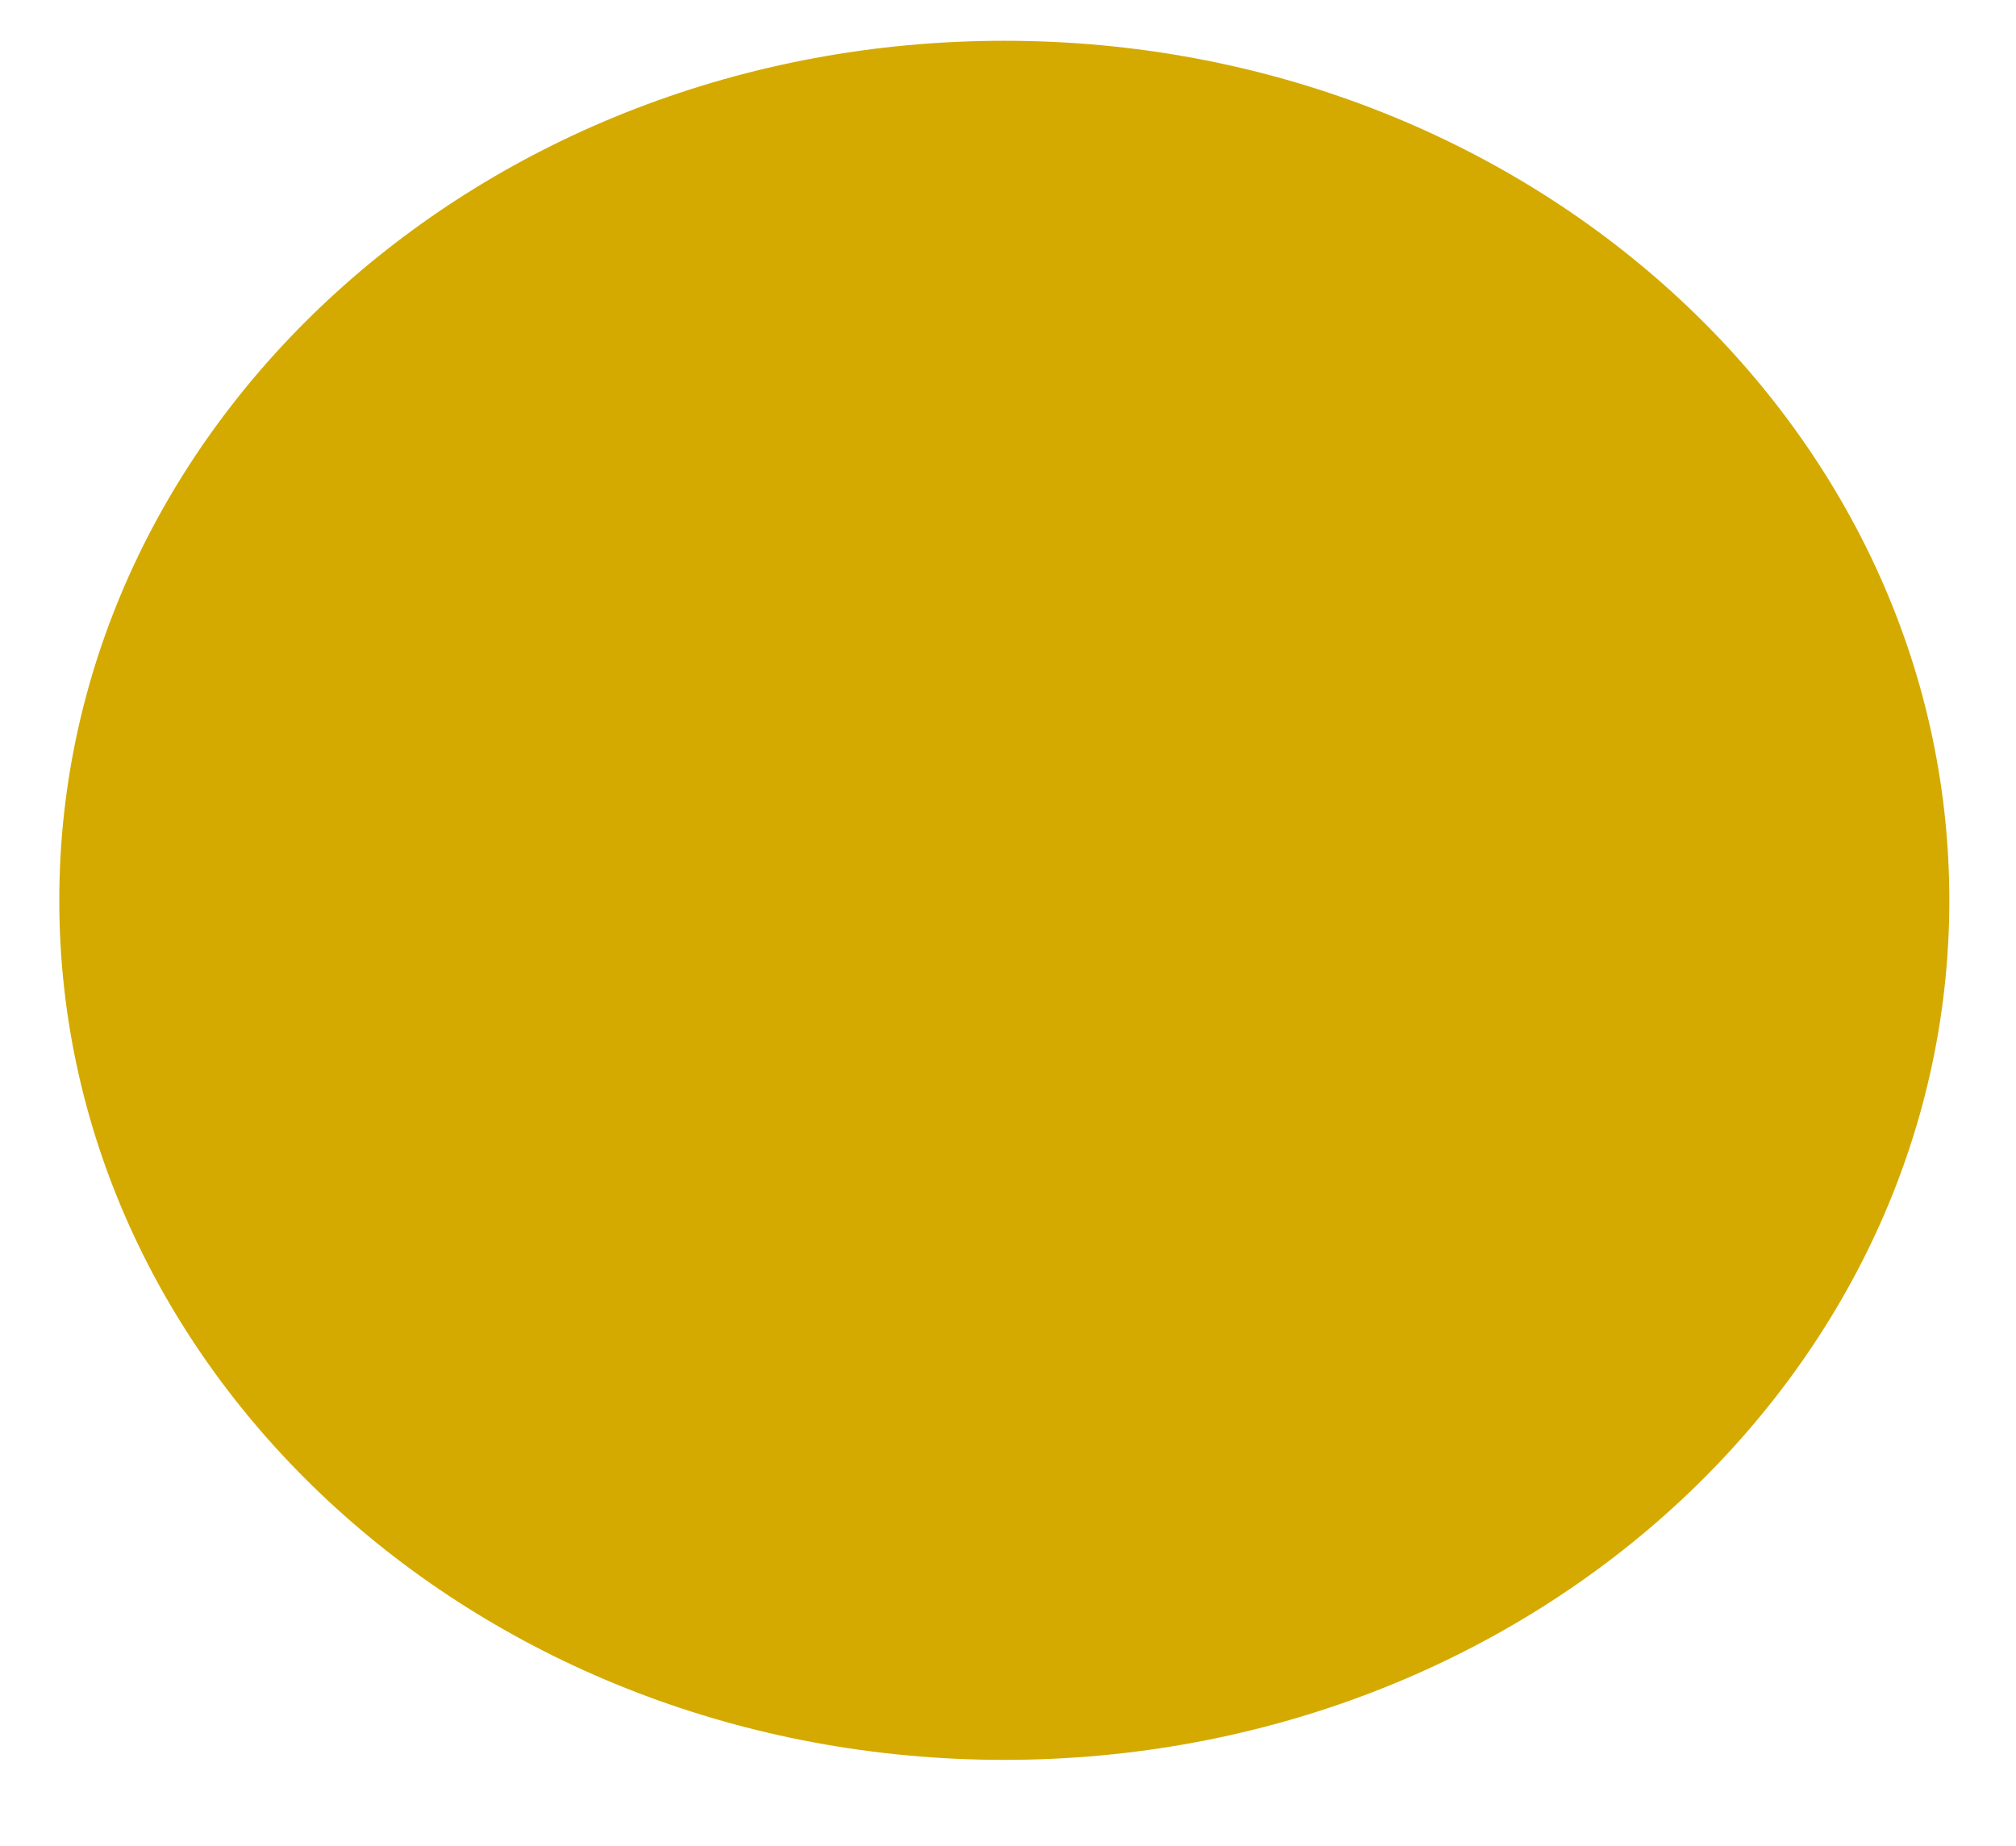
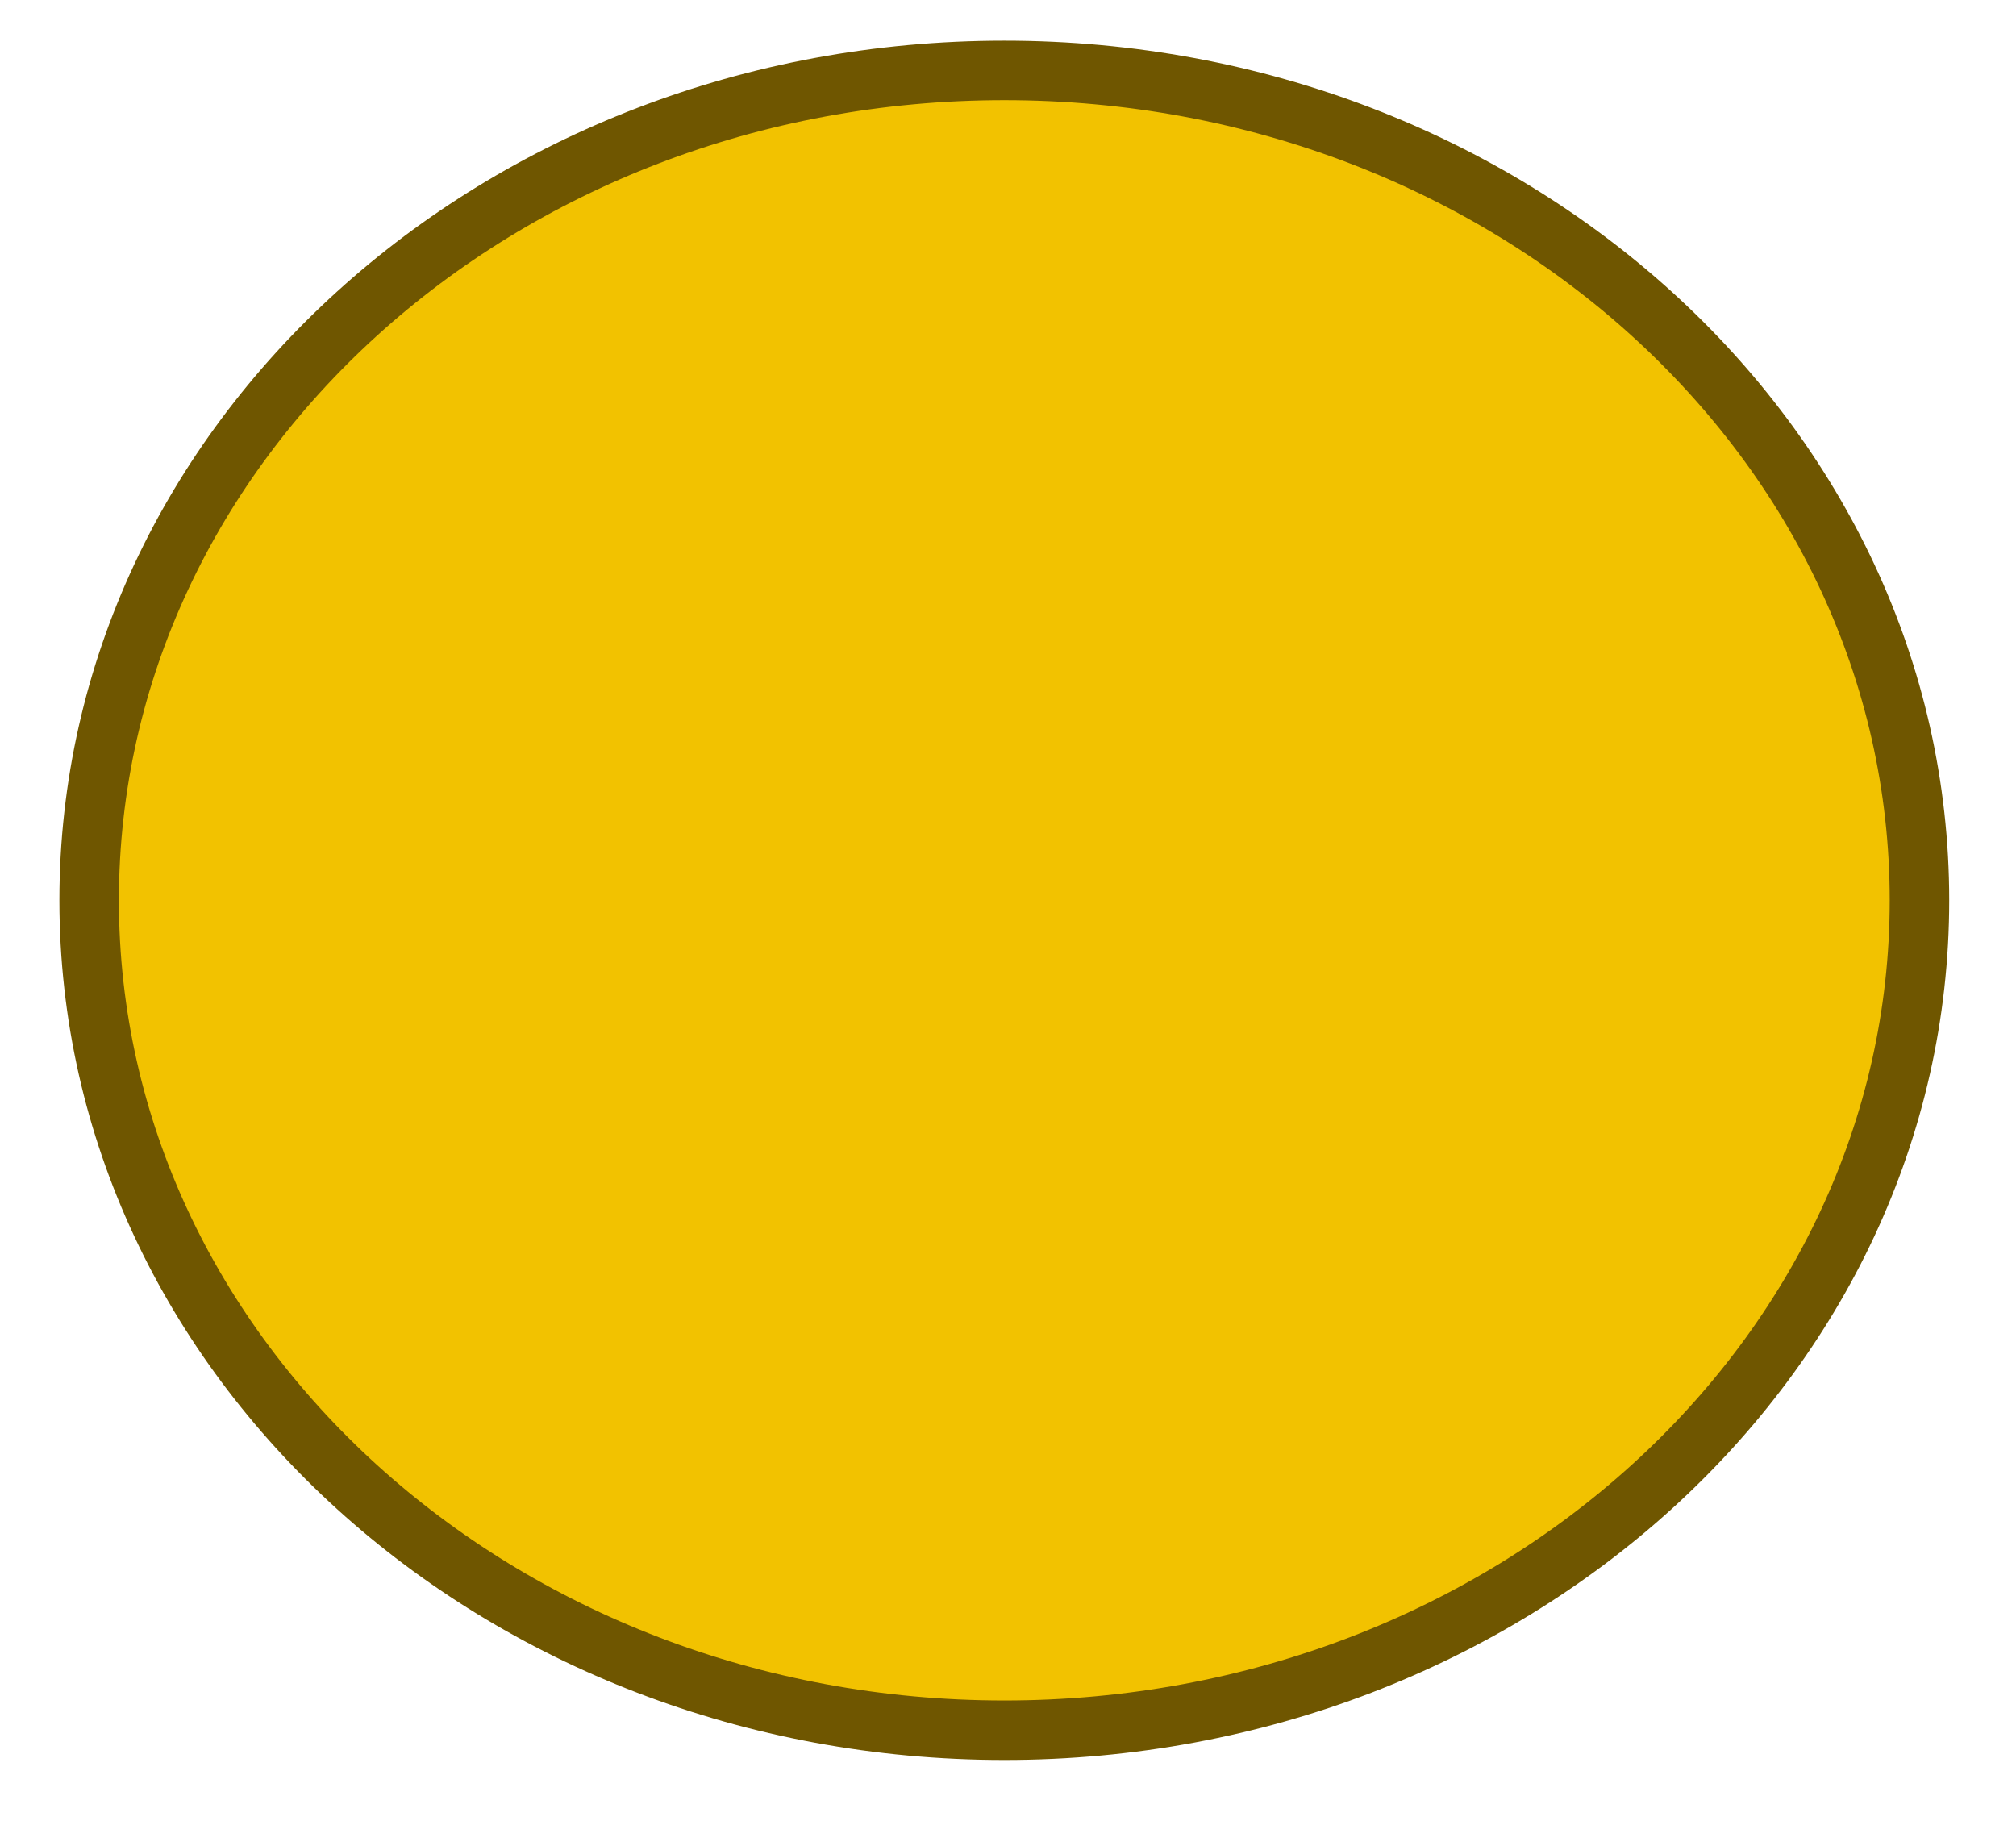
<svg xmlns="http://www.w3.org/2000/svg" width="8.979mm" height="8.219mm" viewBox="0 0 8.979 8.219" version="1.1" id="svg8">
  <defs id="defs2">
    <linearGradient id="linearGradient937">
      <stop style="stop-color:#080808;stop-opacity:1;" offset="0" id="stop935" />
    </linearGradient>
  </defs>
  <g id="layer1" transform="translate(-1.785937,-2.138408)" style="display:inline">
-     <ellipse style="display:inline;fill:#d4aa00;fill-opacity:1;stroke-width:0.201" id="path1" cx="6.259" cy="6.148" rx="4.209" ry="3.828" />
+     <ellipse style="display:inline;fill:#f2c200;fill-opacity:1;stroke:#6f5600;stroke-width:0.265;stroke-linejoin:round;stroke-miterlimit:4;stroke-dasharray:none;stroke-opacity:1" id="path1" cx="6.259" cy="6.148" rx="4.076" ry="3.696" />
  </g>
</svg>
